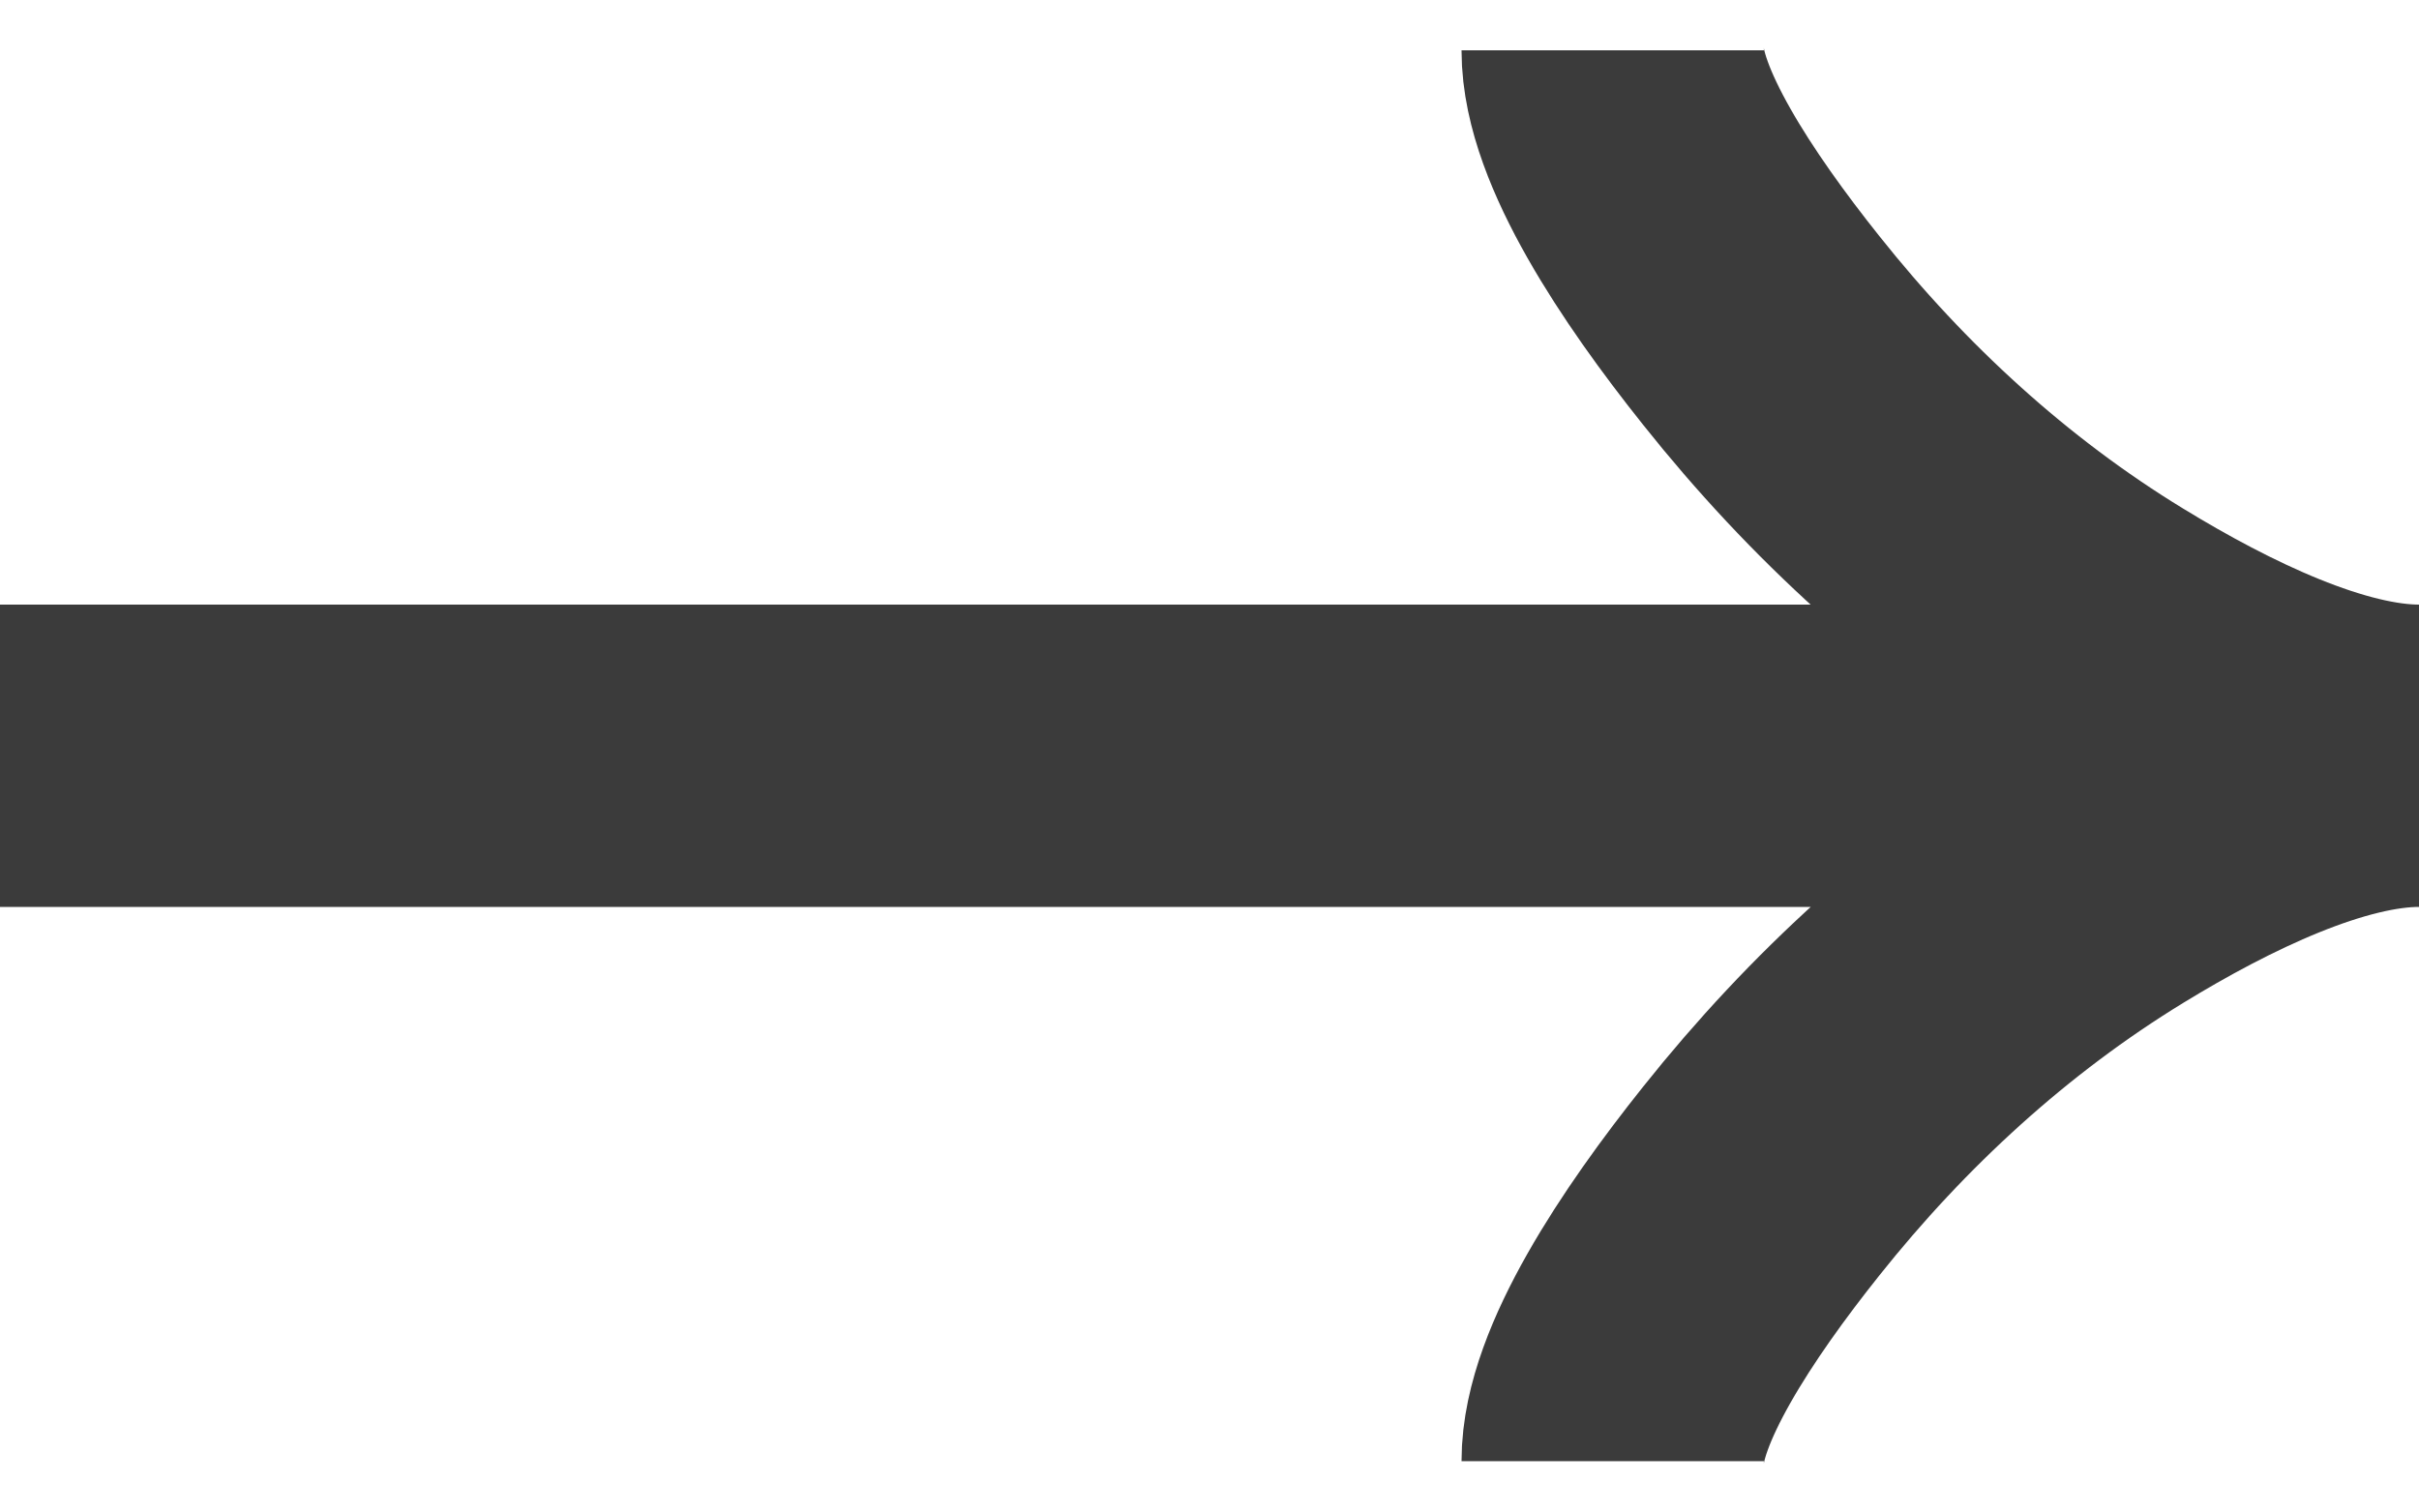
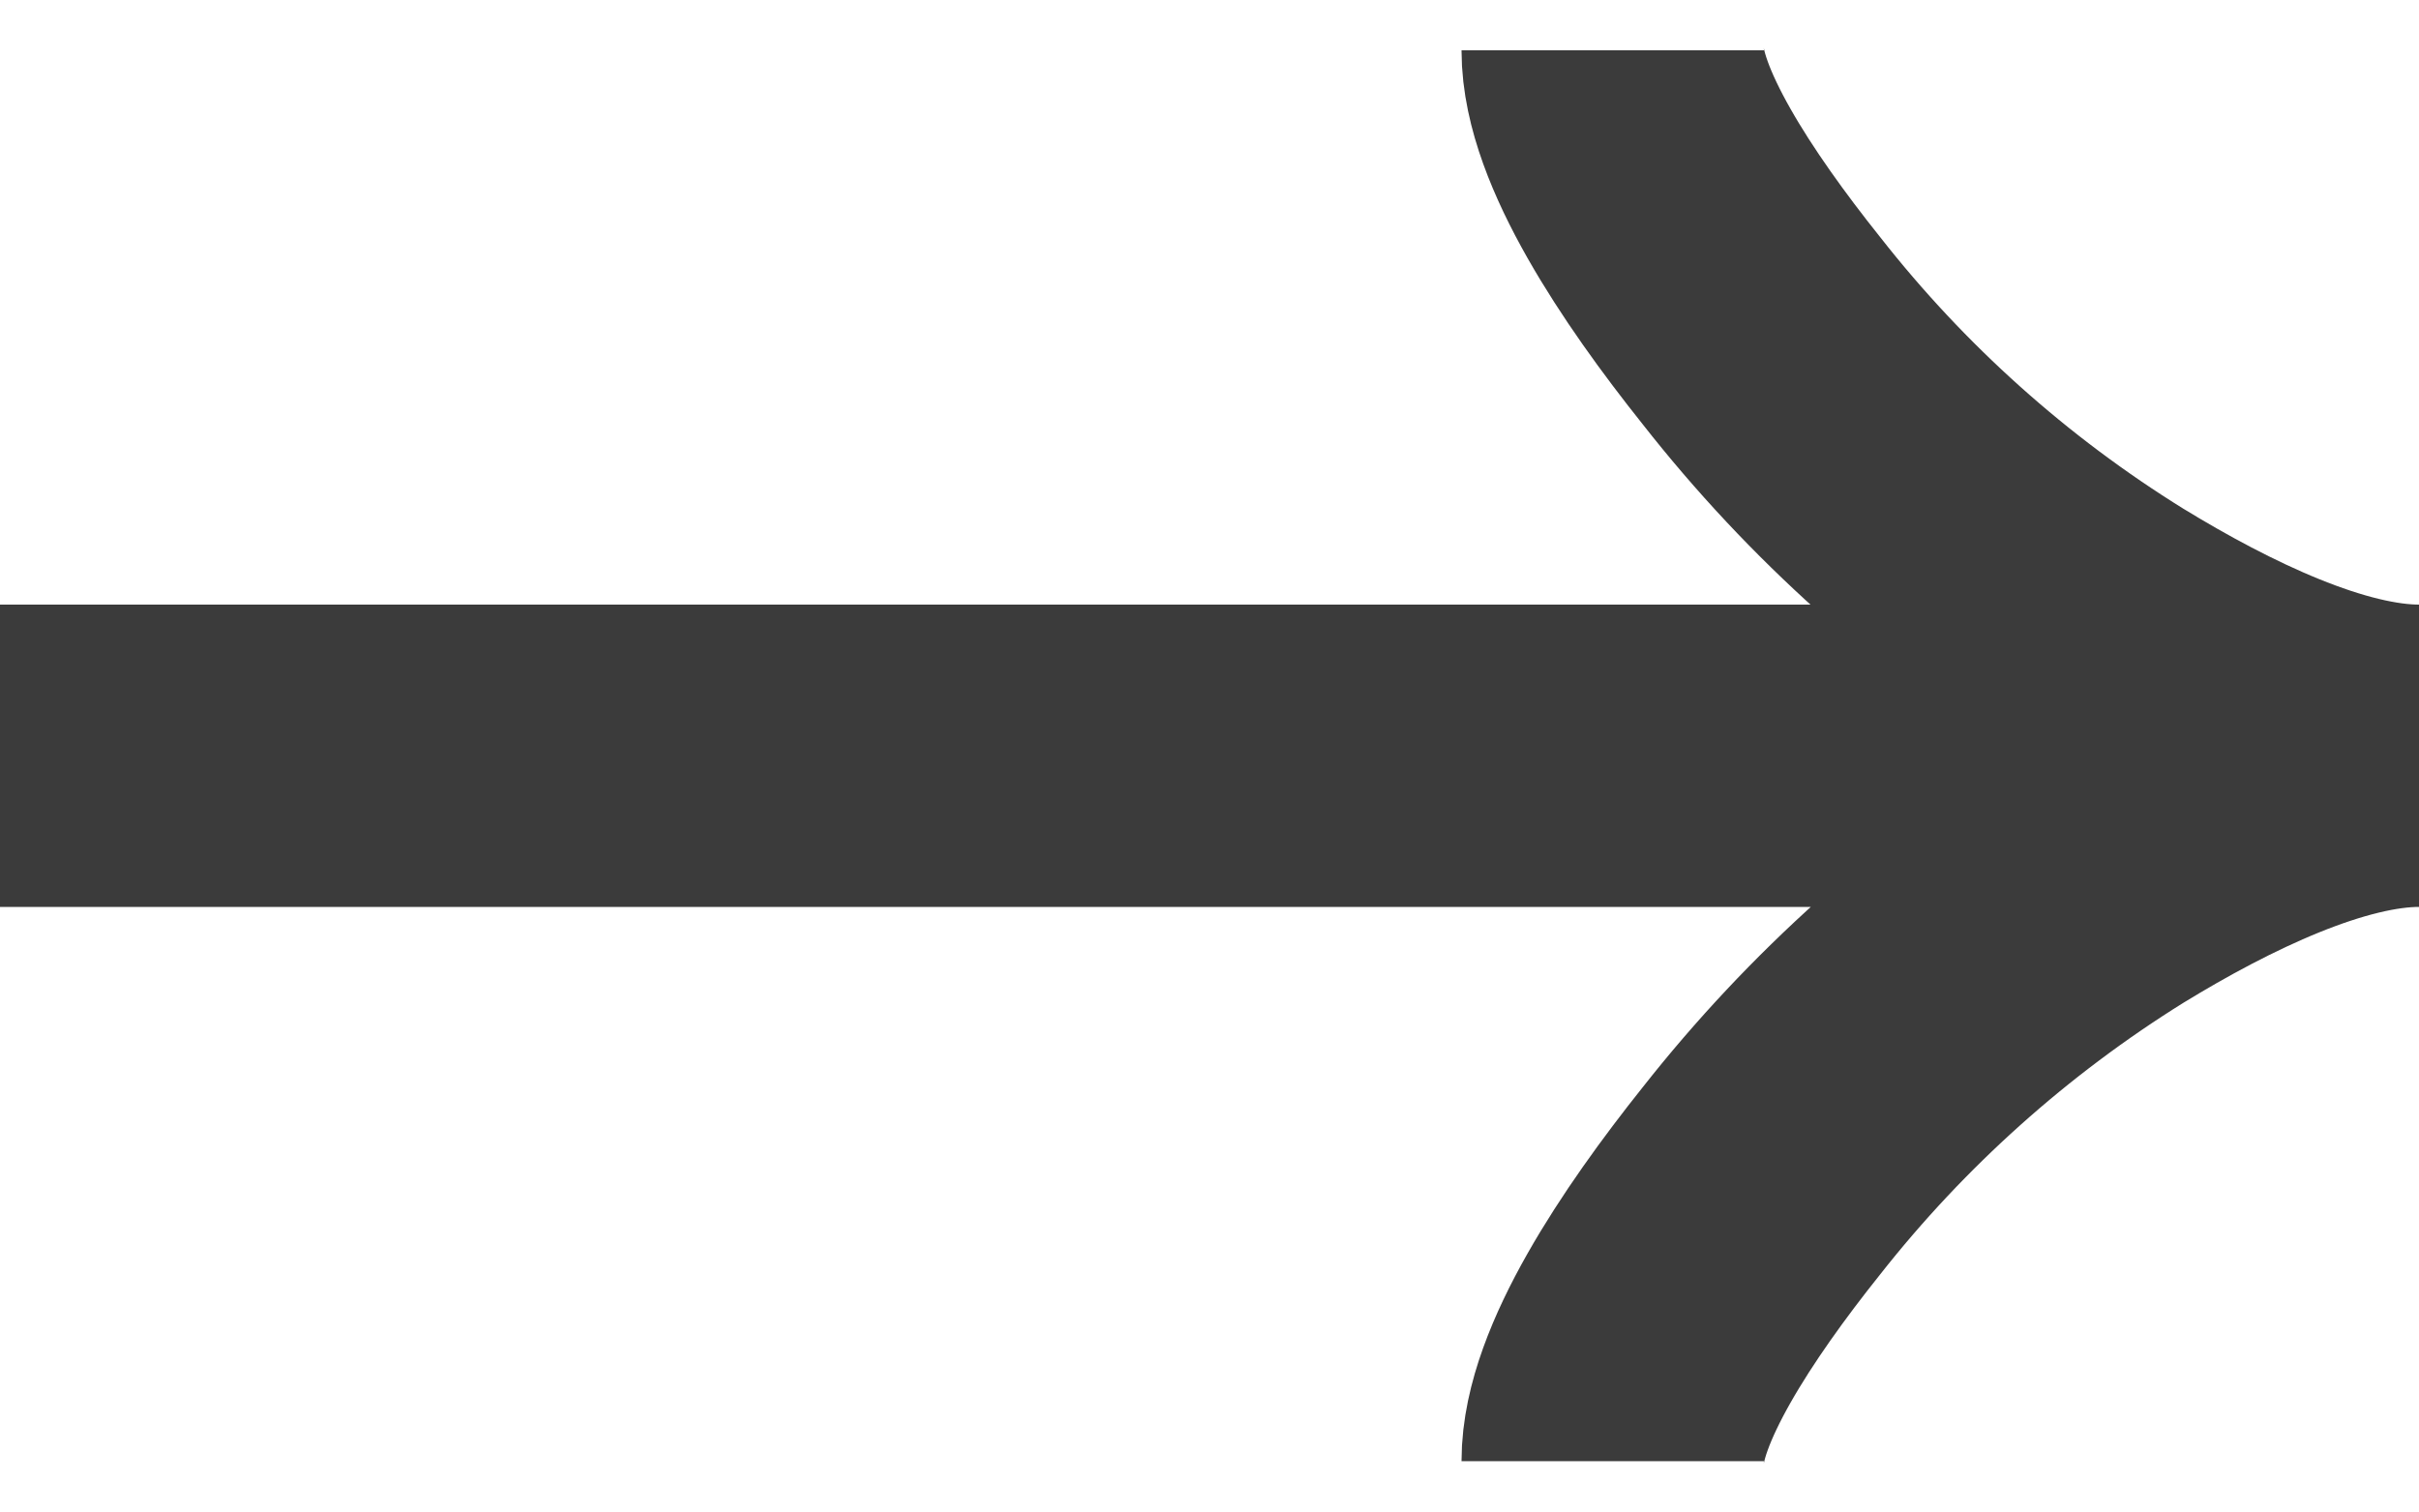
- <svg xmlns="http://www.w3.org/2000/svg" width="16" height="10" viewBox="0 0 16 10" fill="none">
-   <path d="M10.667 0.333C10.667 0.828 11.155 1.567 11.65 2.187C12.286 2.987 13.046 3.685 13.917 4.217C14.571 4.617 15.363 5 16 5M16 5C15.363 5 14.57 5.383 13.917 5.783C13.046 6.316 12.286 7.014 11.65 7.813C11.155 8.433 10.667 9.173 10.667 9.667M16 5L-4.76837e-07 5" stroke="#3B3B3B" stroke-width="2" />
+ <svg xmlns="http://www.w3.org/2000/svg" width="16" height="10" fill="none">
+   <path stroke="#3B3B3B" stroke-width="2" d="M10.667.333c0 .495.488 1.234.983 1.854a8.7 8.7 0 0 0 2.267 2.03c.654.4 1.446.783 2.083.783m0 0c-.637 0-1.43.383-2.083.783a8.8 8.8 0 0 0-2.267 2.03c-.495.62-.983 1.36-.983 1.854M16 5H0" />
</svg>
